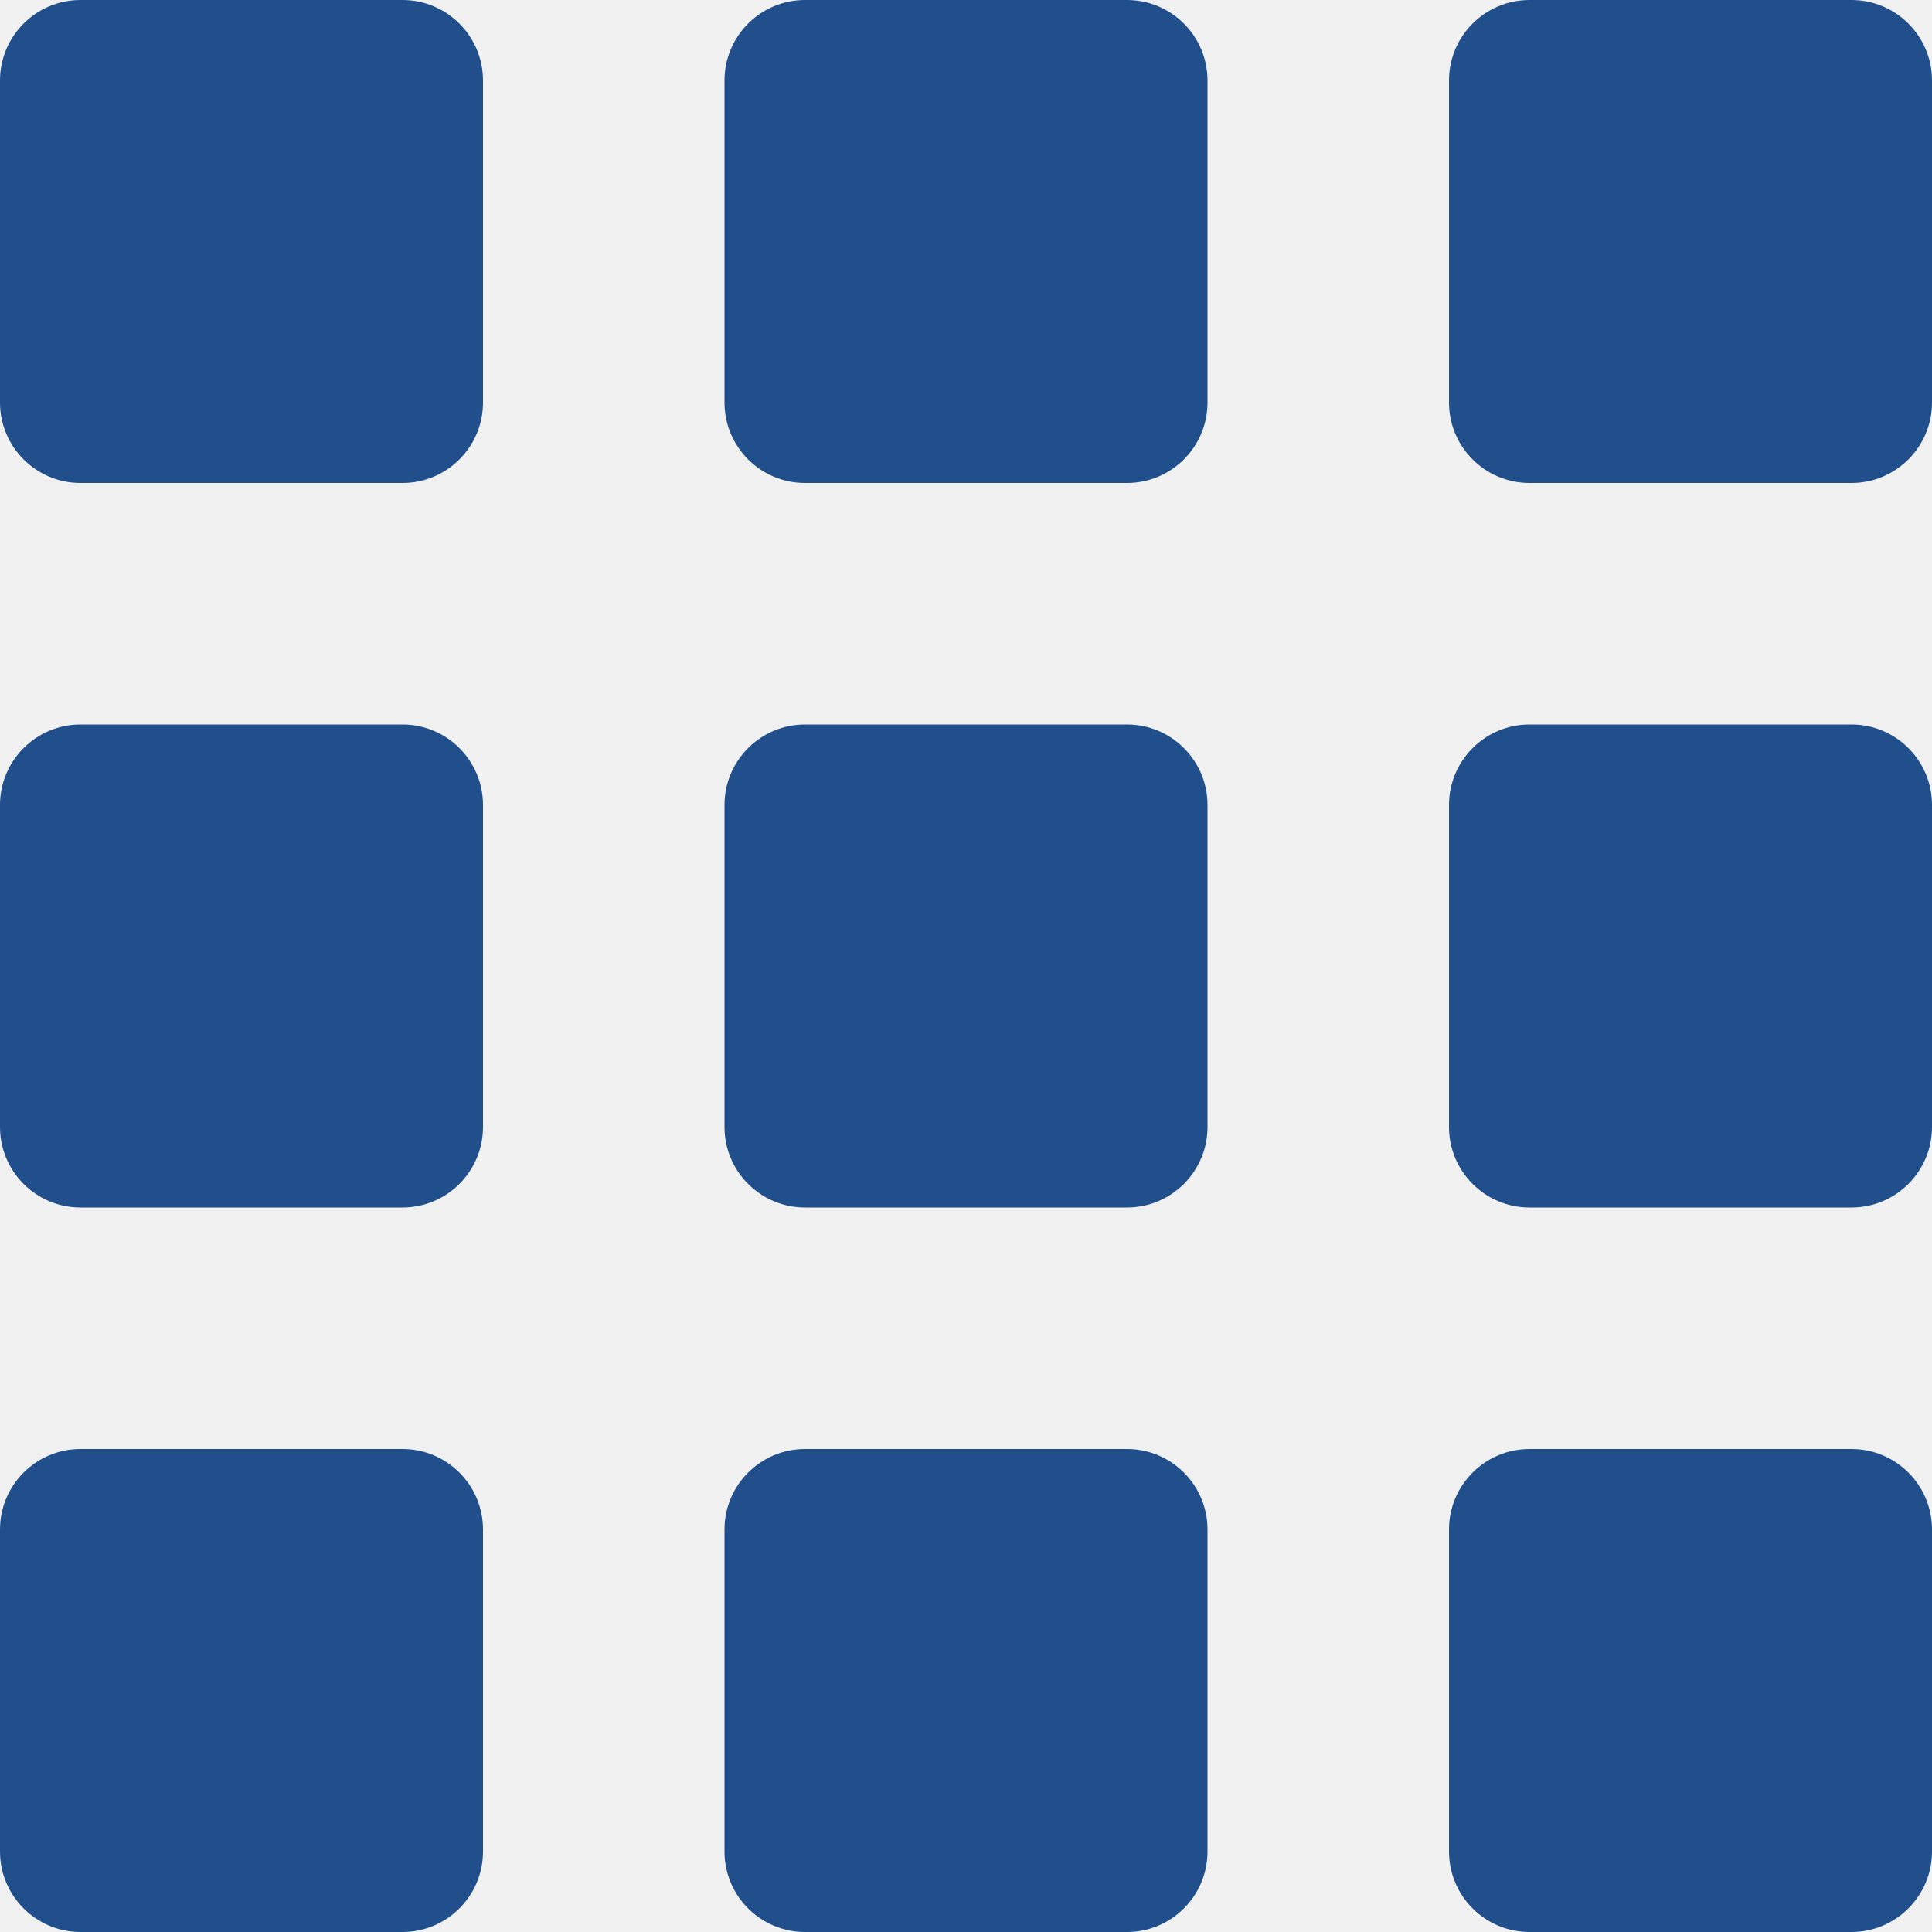
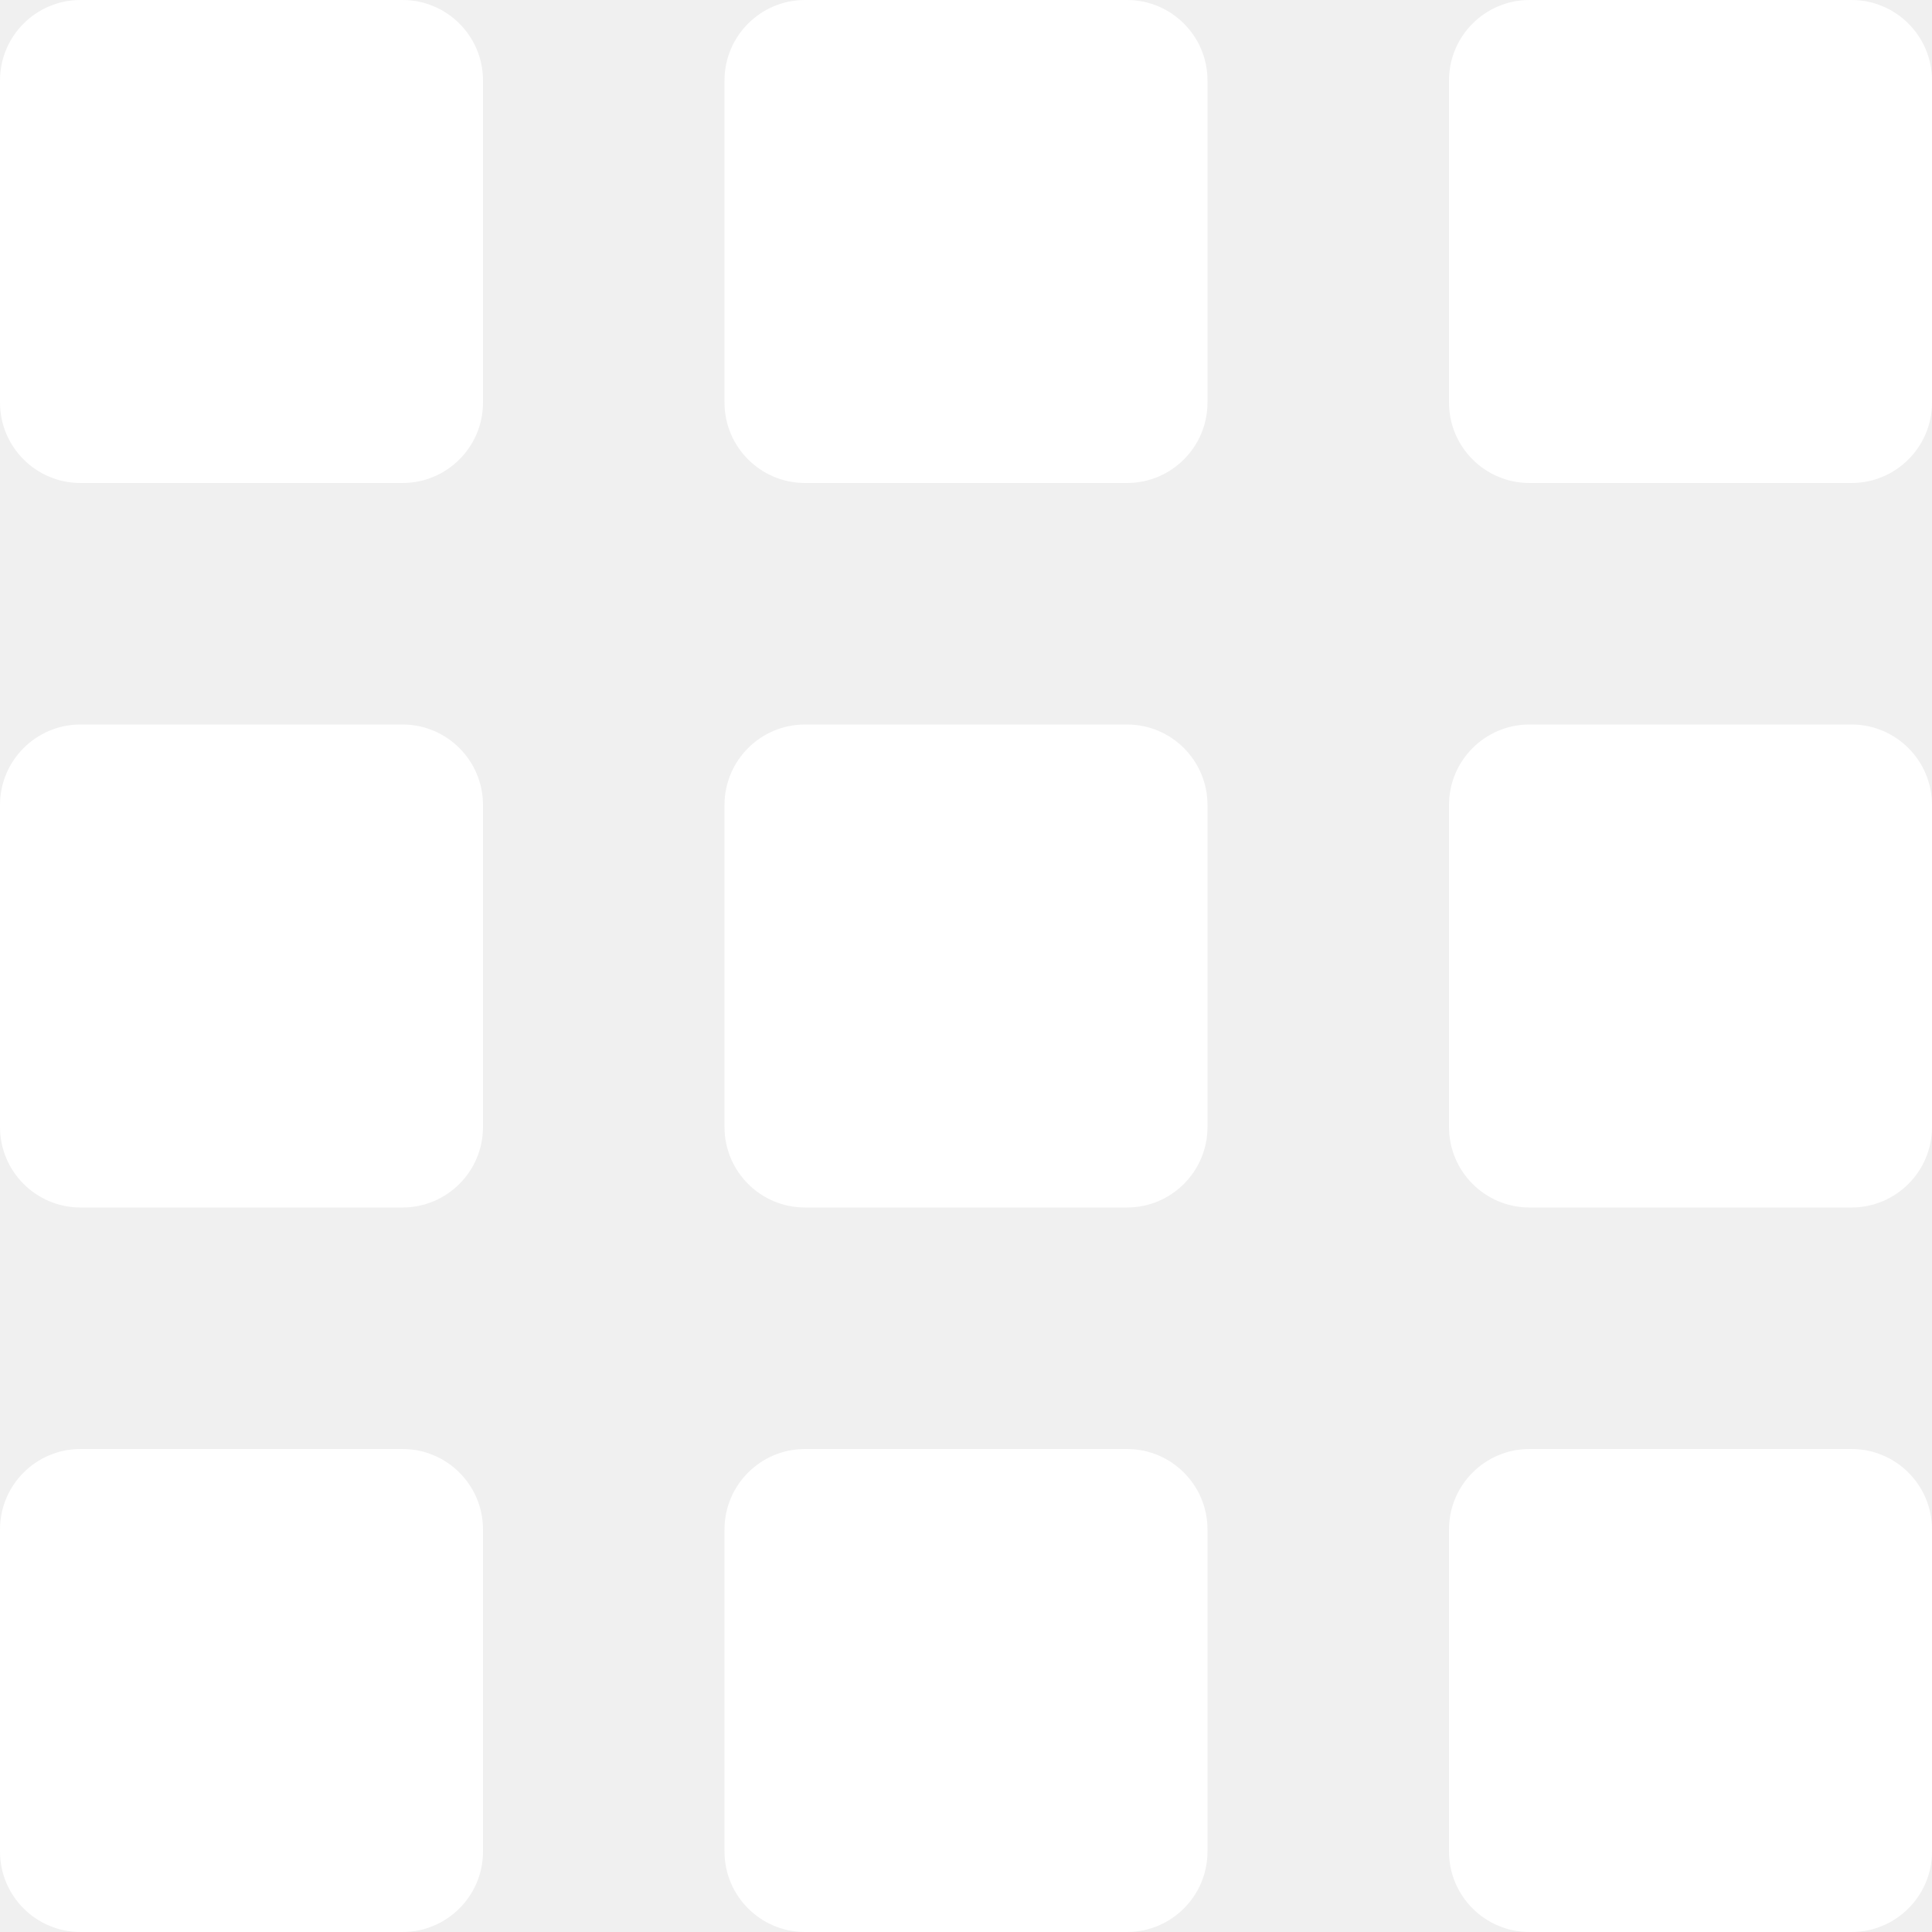
<svg xmlns="http://www.w3.org/2000/svg" version="1.1" width="512" height="512" x="0" y="0" viewBox="0 0 24 24" style="enable-background:new 0 0 512 512" xml:space="preserve" class="">
  <g>
-     <path d="m5 0h-4c-.552 0-1 .448-1 1v4c0 .552.448 1 1 1h4c.552 0 1-.448 1-1v-4c0-.552-.448-1-1-1z" fill="#204f8c" data-original="#000000" style="" class="" />
-     <path d="m5 9h-4c-.552 0-1 .448-1 1v4c0 .552.448 1 1 1h4c.552 0 1-.448 1-1v-4c0-.552-.448-1-1-1z" fill="#204f8c" data-original="#000000" style="" class="" />
-     <path d="m5 18h-4c-.552 0-1 .448-1 1v4c0 .552.448 1 1 1h4c.552 0 1-.448 1-1v-4c0-.552-.448-1-1-1z" fill="#204f8c" data-original="#000000" style="" class="" />
-     <path d="m14 0h-4c-.552 0-1 .448-1 1v4c0 .552.448 1 1 1h4c.552 0 1-.448 1-1v-4c0-.552-.448-1-1-1z" fill="#204f8c" data-original="#000000" style="" class="" />
-     <path d="m14 9h-4c-.552 0-1 .448-1 1v4c0 .552.448 1 1 1h4c.552 0 1-.448 1-1v-4c0-.552-.448-1-1-1z" fill="#204f8c" data-original="#000000" style="" class="" />
-     <path d="m14 18h-4c-.552 0-1 .448-1 1v4c0 .552.448 1 1 1h4c.552 0 1-.448 1-1v-4c0-.552-.448-1-1-1z" fill="#204f8c" data-original="#000000" style="" class="" />
-     <path d="m23 0h-4c-.552 0-1 .448-1 1v4c0 .552.448 1 1 1h4c.552 0 1-.448 1-1v-4c0-.552-.448-1-1-1z" fill="#204f8c" data-original="#000000" style="" class="" />
-     <path d="m23 9h-4c-.552 0-1 .448-1 1v4c0 .552.448 1 1 1h4c.552 0 1-.448 1-1v-4c0-.552-.448-1-1-1z" fill="#204f8c" data-original="#000000" style="" class="" />
-     <path d="m23 18h-4c-.552 0-1 .448-1 1v4c0 .552.448 1 1 1h4c.552 0 1-.448 1-1v-4c0-.552-.448-1-1-1z" fill="#204f8c" data-original="#000000" style="" class="" />
+     <path d="m5 0h-4c-.552 0-1 .448-1 1v4c0 .552.448 1 1 1h4c.552 0 1-.448 1-1v-4c0-.552-.448-1-1-1z" fill="white" data-original="#000000" style="" class="" />
+     <path d="m5 9h-4c-.552 0-1 .448-1 1v4c0 .552.448 1 1 1h4c.552 0 1-.448 1-1v-4c0-.552-.448-1-1-1z" fill="white" data-original="#000000" style="" class="" />
+     <path d="m5 18h-4c-.552 0-1 .448-1 1v4c0 .552.448 1 1 1h4c.552 0 1-.448 1-1v-4c0-.552-.448-1-1-1z" fill="white" data-original="#000000" style="" class="" />
+     <path d="m14 0h-4c-.552 0-1 .448-1 1v4c0 .552.448 1 1 1h4c.552 0 1-.448 1-1v-4c0-.552-.448-1-1-1z" fill="white" data-original="#000000" style="" class="" />
+     <path d="m14 9h-4c-.552 0-1 .448-1 1v4c0 .552.448 1 1 1h4c.552 0 1-.448 1-1v-4c0-.552-.448-1-1-1z" fill="white" data-original="#000000" style="" class="" />
+     <path d="m14 18h-4c-.552 0-1 .448-1 1v4c0 .552.448 1 1 1h4c.552 0 1-.448 1-1v-4c0-.552-.448-1-1-1z" fill="white" data-original="#000000" style="" class="" />
+     <path d="m23 0h-4c-.552 0-1 .448-1 1v4c0 .552.448 1 1 1h4c.552 0 1-.448 1-1v-4c0-.552-.448-1-1-1z" fill="white" data-original="#000000" style="" class="" />
+     <path d="m23 9h-4c-.552 0-1 .448-1 1v4c0 .552.448 1 1 1h4c.552 0 1-.448 1-1v-4c0-.552-.448-1-1-1z" fill="white" data-original="#000000" style="" class="" />
+     <path d="m23 18h-4c-.552 0-1 .448-1 1v4c0 .552.448 1 1 1h4c.552 0 1-.448 1-1v-4c0-.552-.448-1-1-1z" fill="white" data-original="#000000" style="" class="" />
  </g>
</svg>
